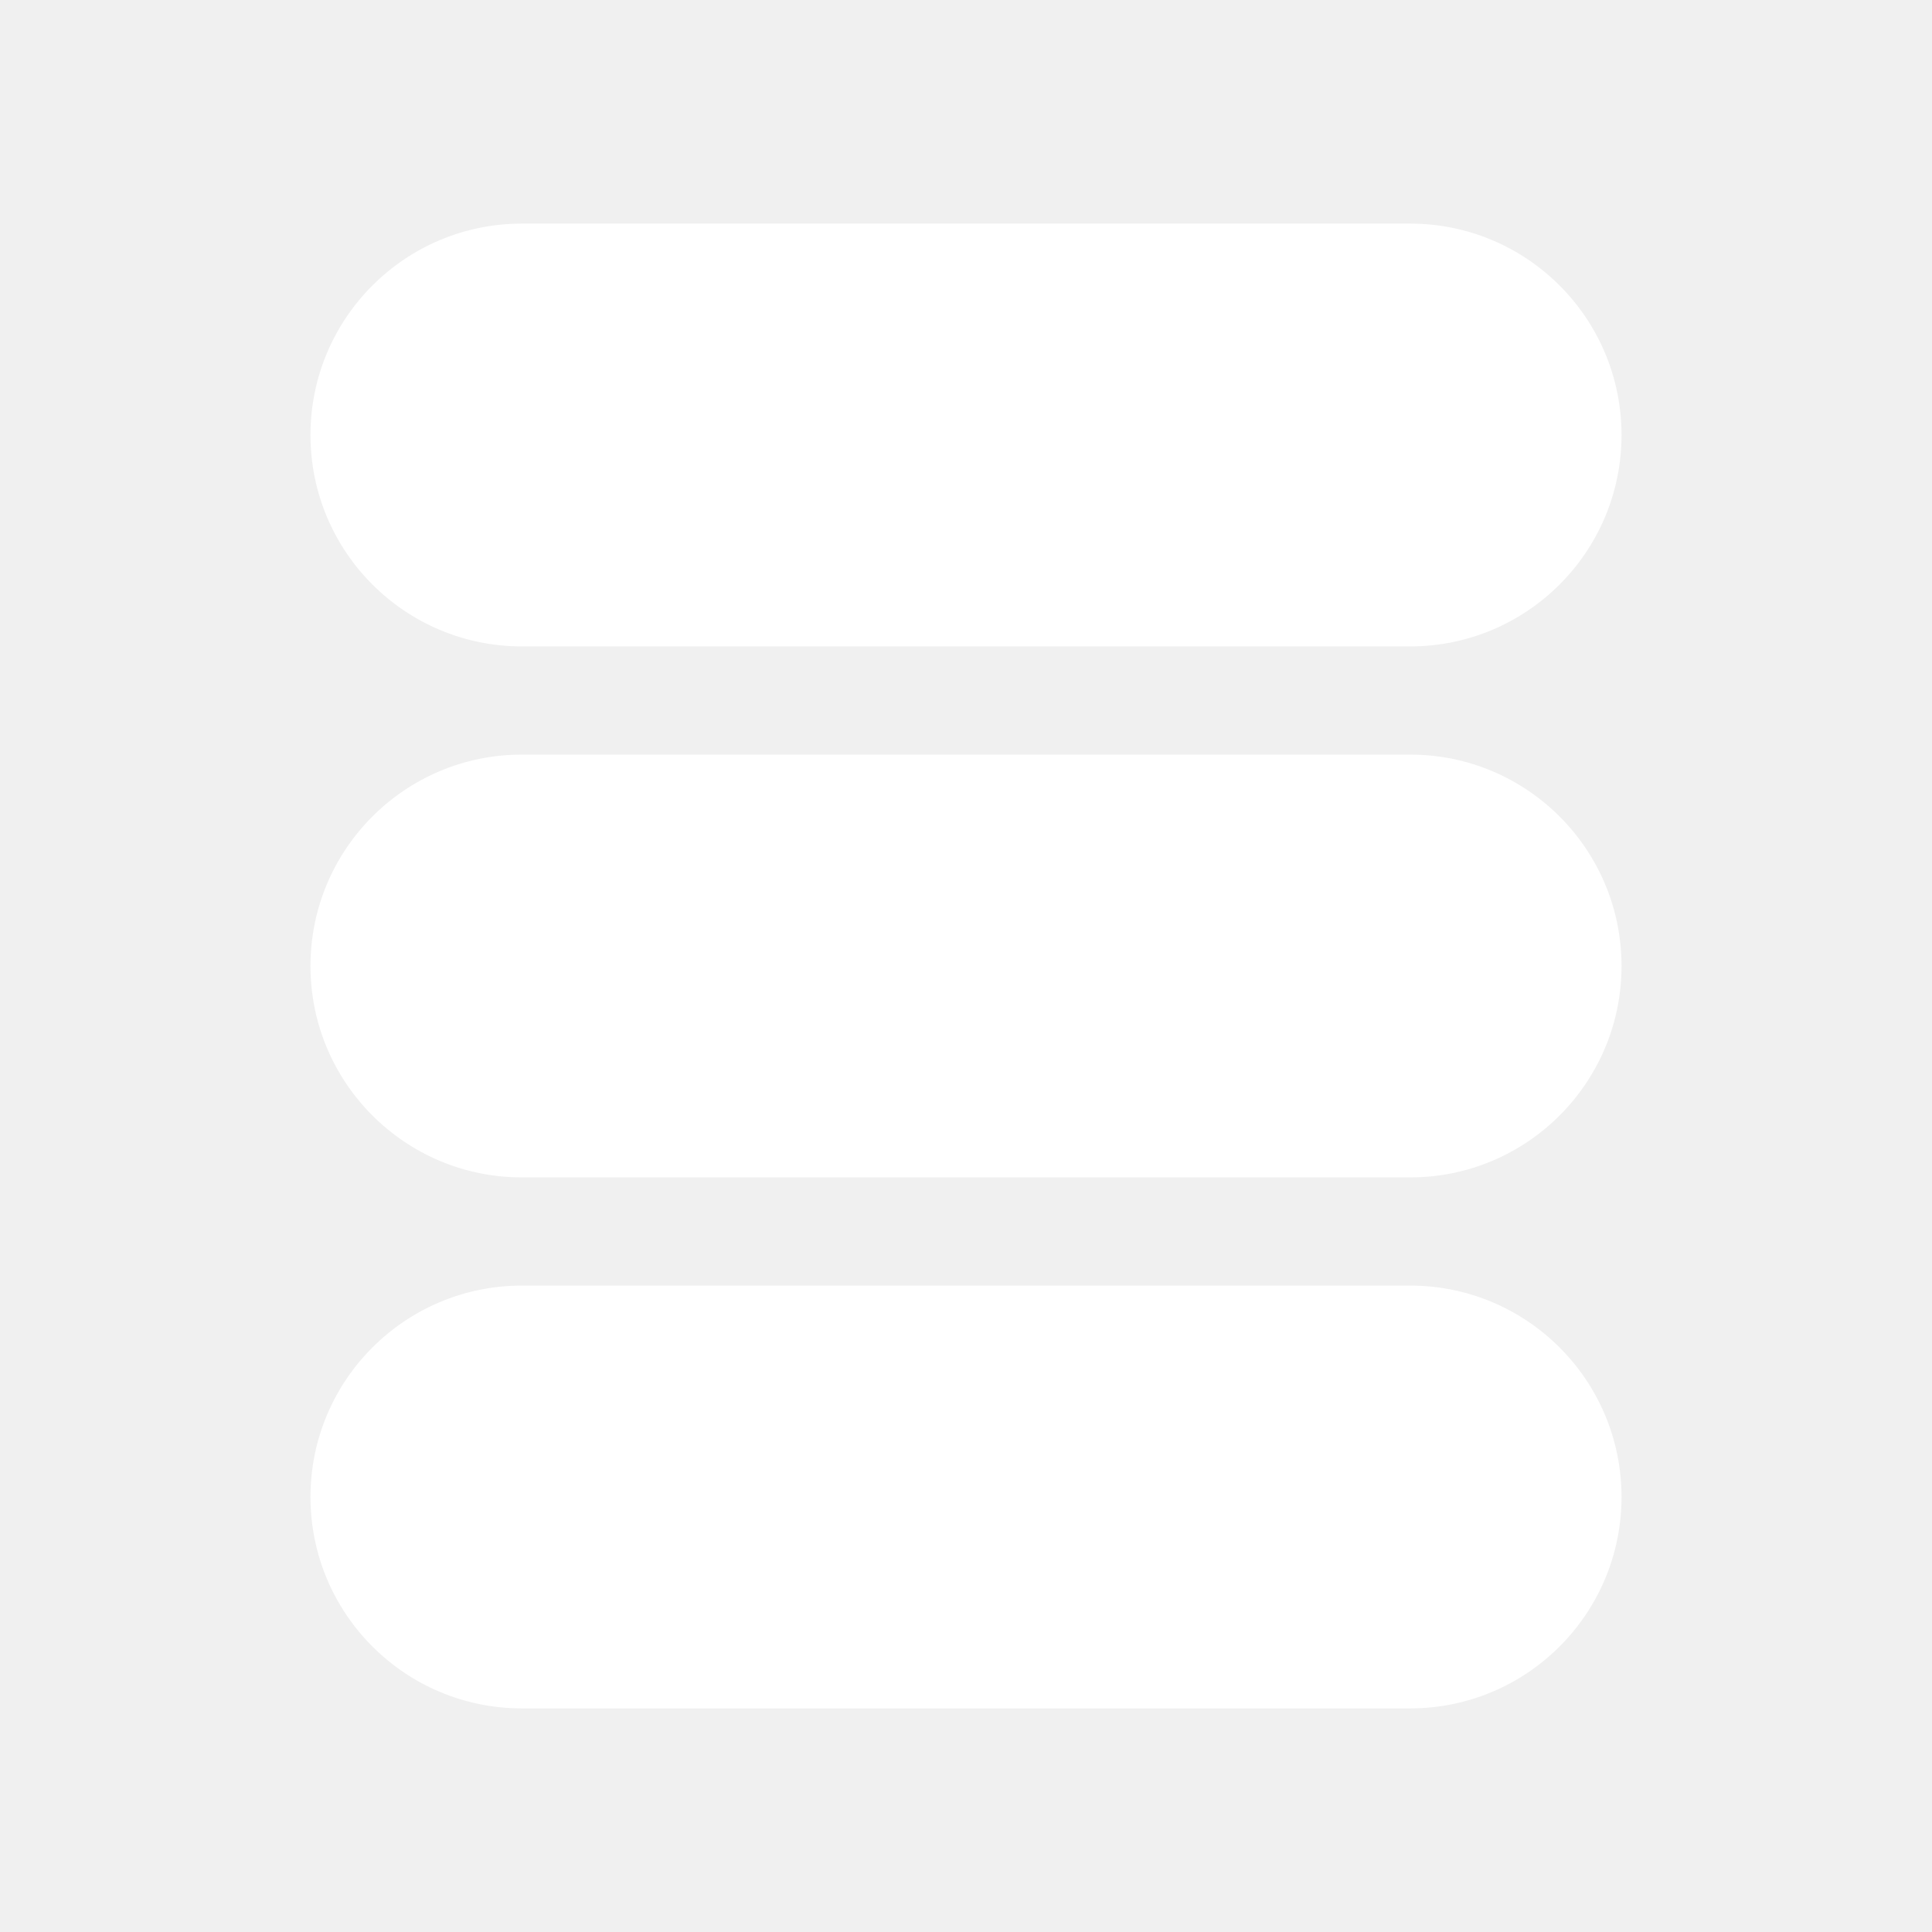
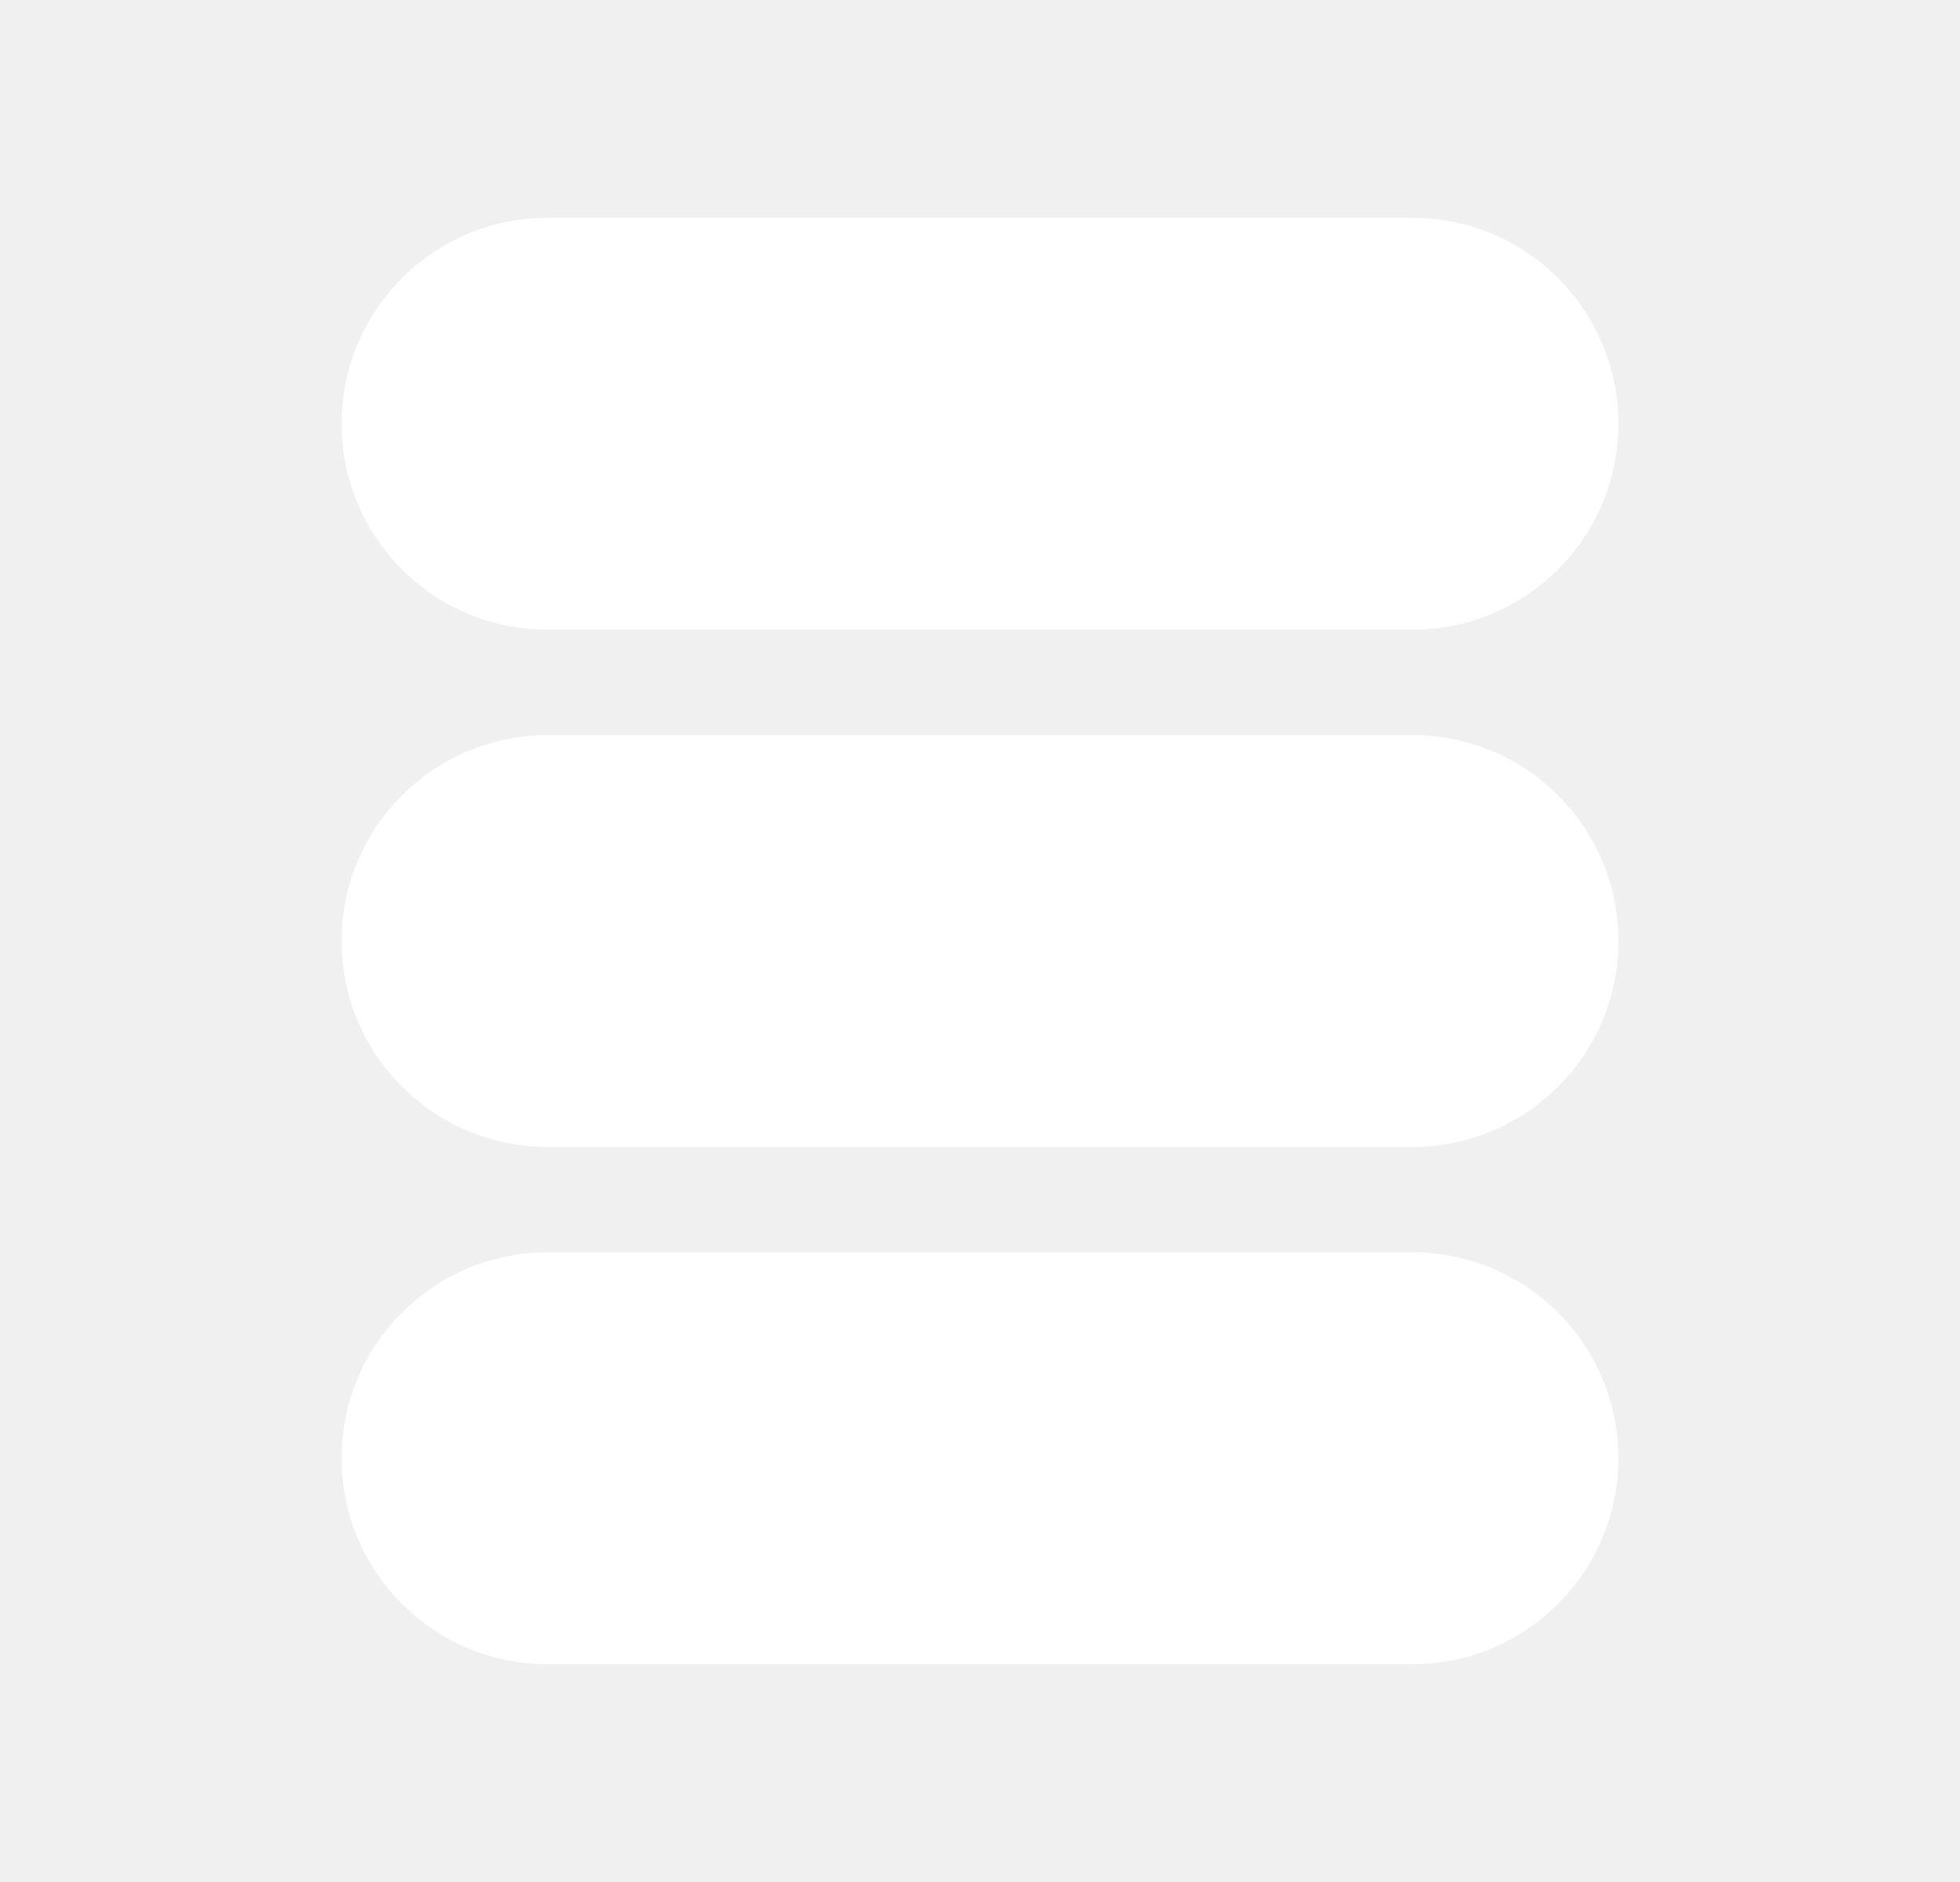
- <svg xmlns="http://www.w3.org/2000/svg" viewBox="0 0 500 500">
+ <svg xmlns="http://www.w3.org/2000/svg" width="25" height="24" viewBox="0 0 500 500">
  <defs>
    <style>.cls-1{fill:#fff;}</style>
  </defs>
  <g id="hamburger_dm">
    <rect class="cls-1" x="80.35" y="195.29" width="339.3" height="109.42" rx="54.71" />
    <rect class="cls-1" x="80.35" y="332.71" width="339.3" height="109.42" rx="54.71" />
    <rect class="cls-1" x="80.35" y="57.87" width="339.3" height="109.42" rx="54.71" />
  </g>
</svg>
